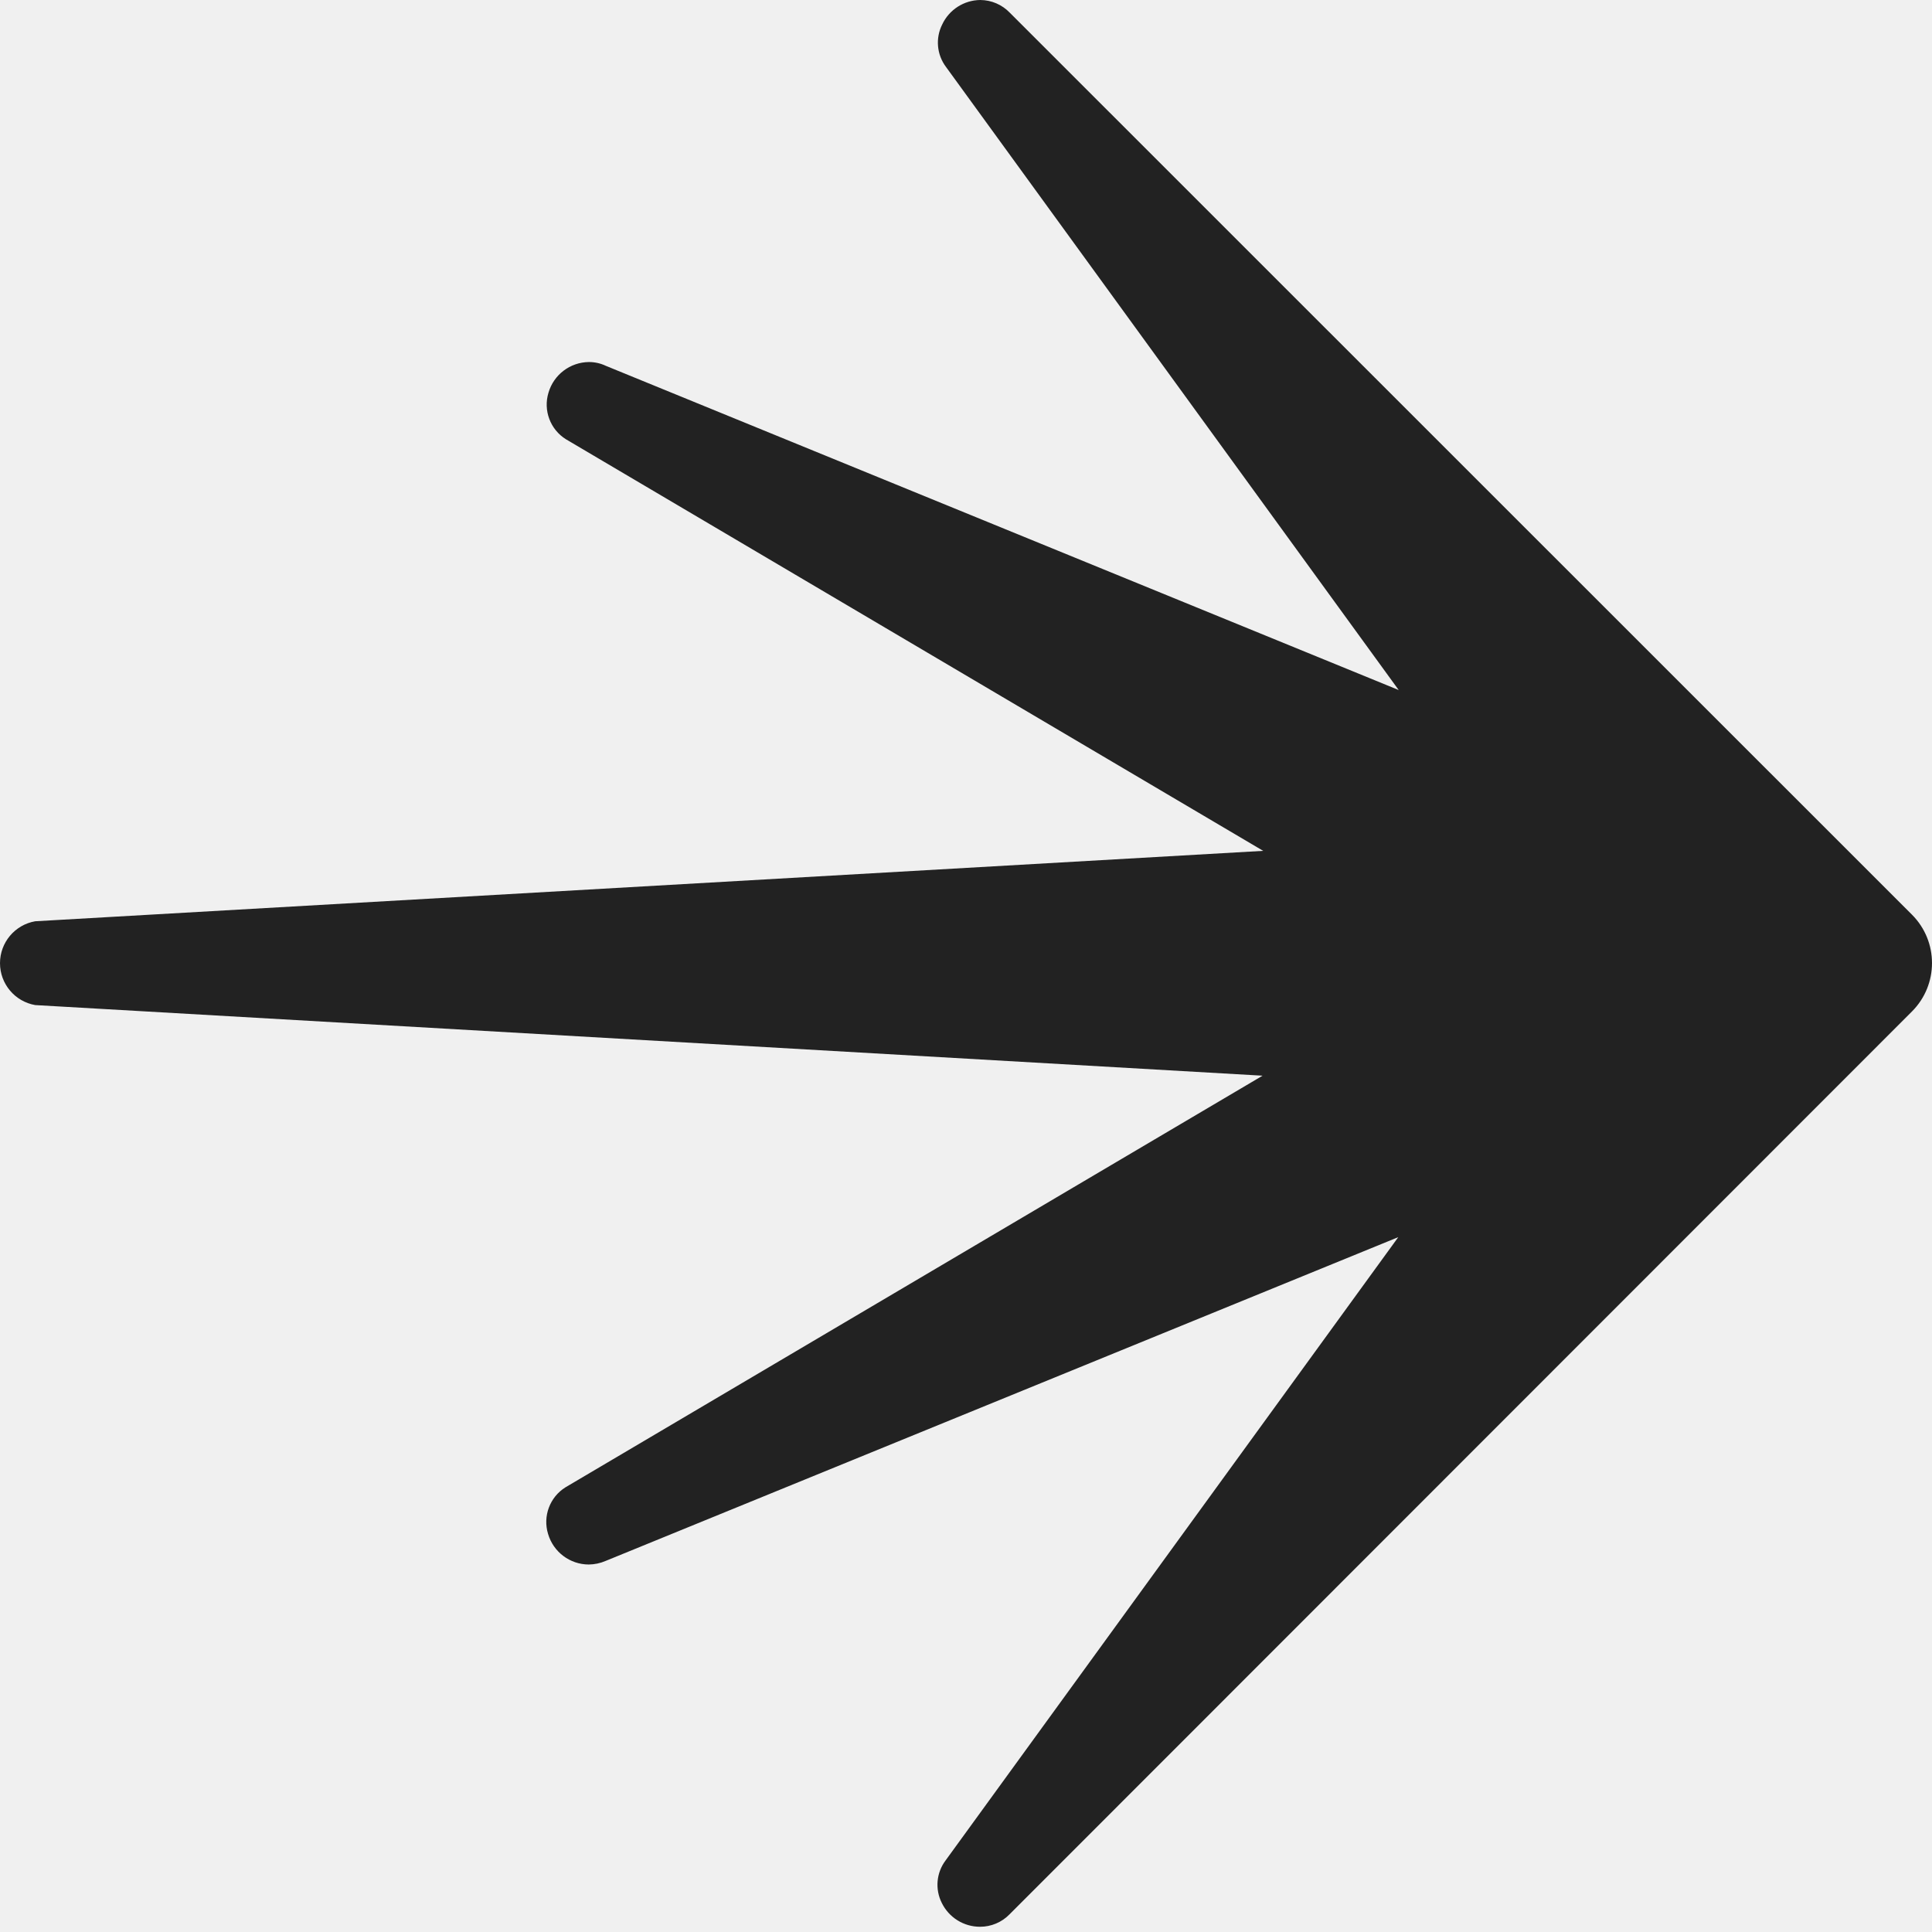
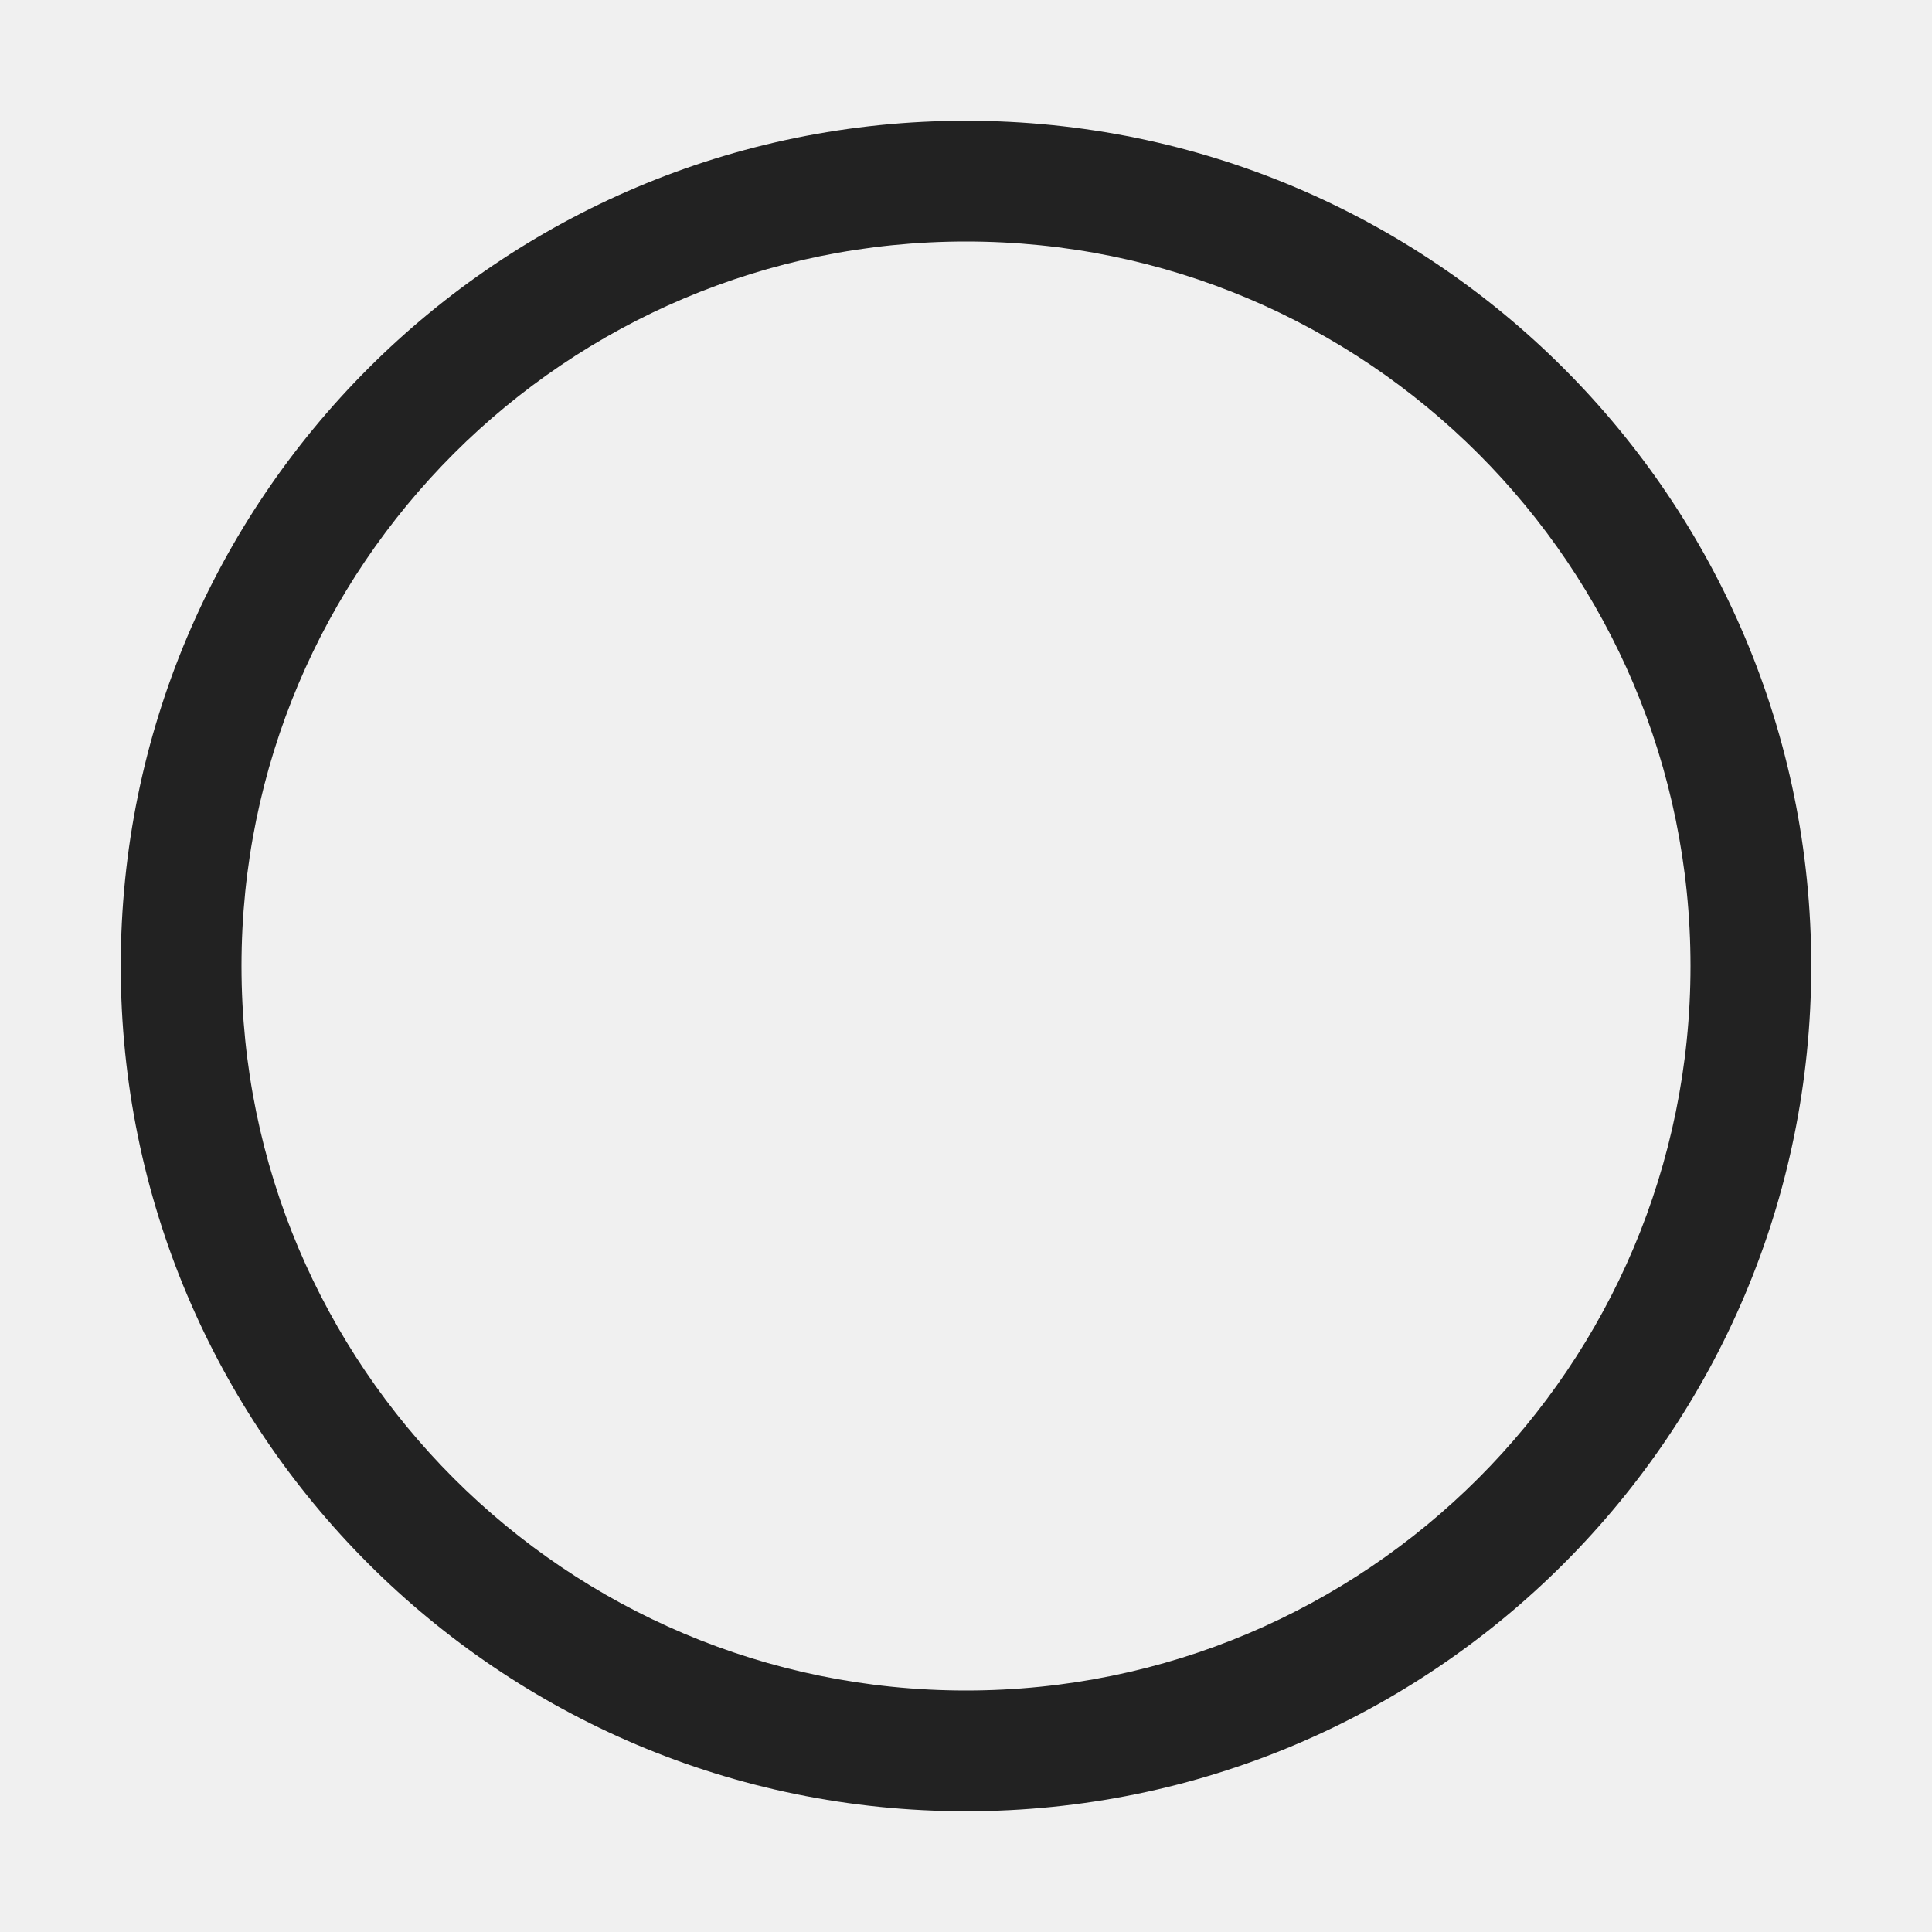
- <svg xmlns="http://www.w3.org/2000/svg" width="256px" height="256px" viewBox="0 0 256 256" version="1.1" preserveAspectRatio="xMidYMid">
-   <g>
-     <path fill="#222222" d="M129.865,255.306 C127.71,255.311 125.74,254.085            124.792,252.149 C123.873,250.327 124.07,248.141           125.299,246.512 L185.279,163.928 L80.259,206.827           C79.547,207.136 78.78,207.299 78.004,207.306           C75.509,207.294 73.319,205.642 72.62,203.247           C71.904,200.904 72.852,198.372 74.931,197.075           L167.296,142.535 L4.664,133.178 C1.967,132.705           0,130.363 0,127.625 C0,124.887 1.967,122.545           4.664,122.072 L167.381,112.743 L74.988,58.204           C72.909,56.907 71.961,54.374 72.677,52.031           C73.372,49.646 75.547,47.997 78.032,47.972           C78.812,47.969 79.583,48.143 80.287,48.479           L185.335,91.434 L125.356,8.879 C124.126,7.25           123.93,5.064 124.848,3.241 C125.768,1.282           127.729,0.022 129.894,0 C131.375,0.01           132.788,0.62 133.811,1.691 L253.347,121.199           C256.884,124.742 256.884,130.48 253.347,134.023           L133.755,253.672 C132.731,254.718 131.329,255.306           129.865,255.306 Z" />
-   </g>
+ <svg xmlns="http://www.w3.org/2000/svg" viewBox="0 0 32 32">
+   <style>
+     path {
+       fill: #222;
+     }
+ 
+     @media (prefers-color-scheme: dark) {
+       path {
+         fill: #ffffff;
+       }
+     }
+   </style>
+   <path d="M16 2a14 14 0 1 0 14 14A14 14 0 0 0 16 2zm0 26a12 12 0 1 1 12-12a12 12 0 0 1-12 12z" fill="currentColor">
+   </path>
</svg>
